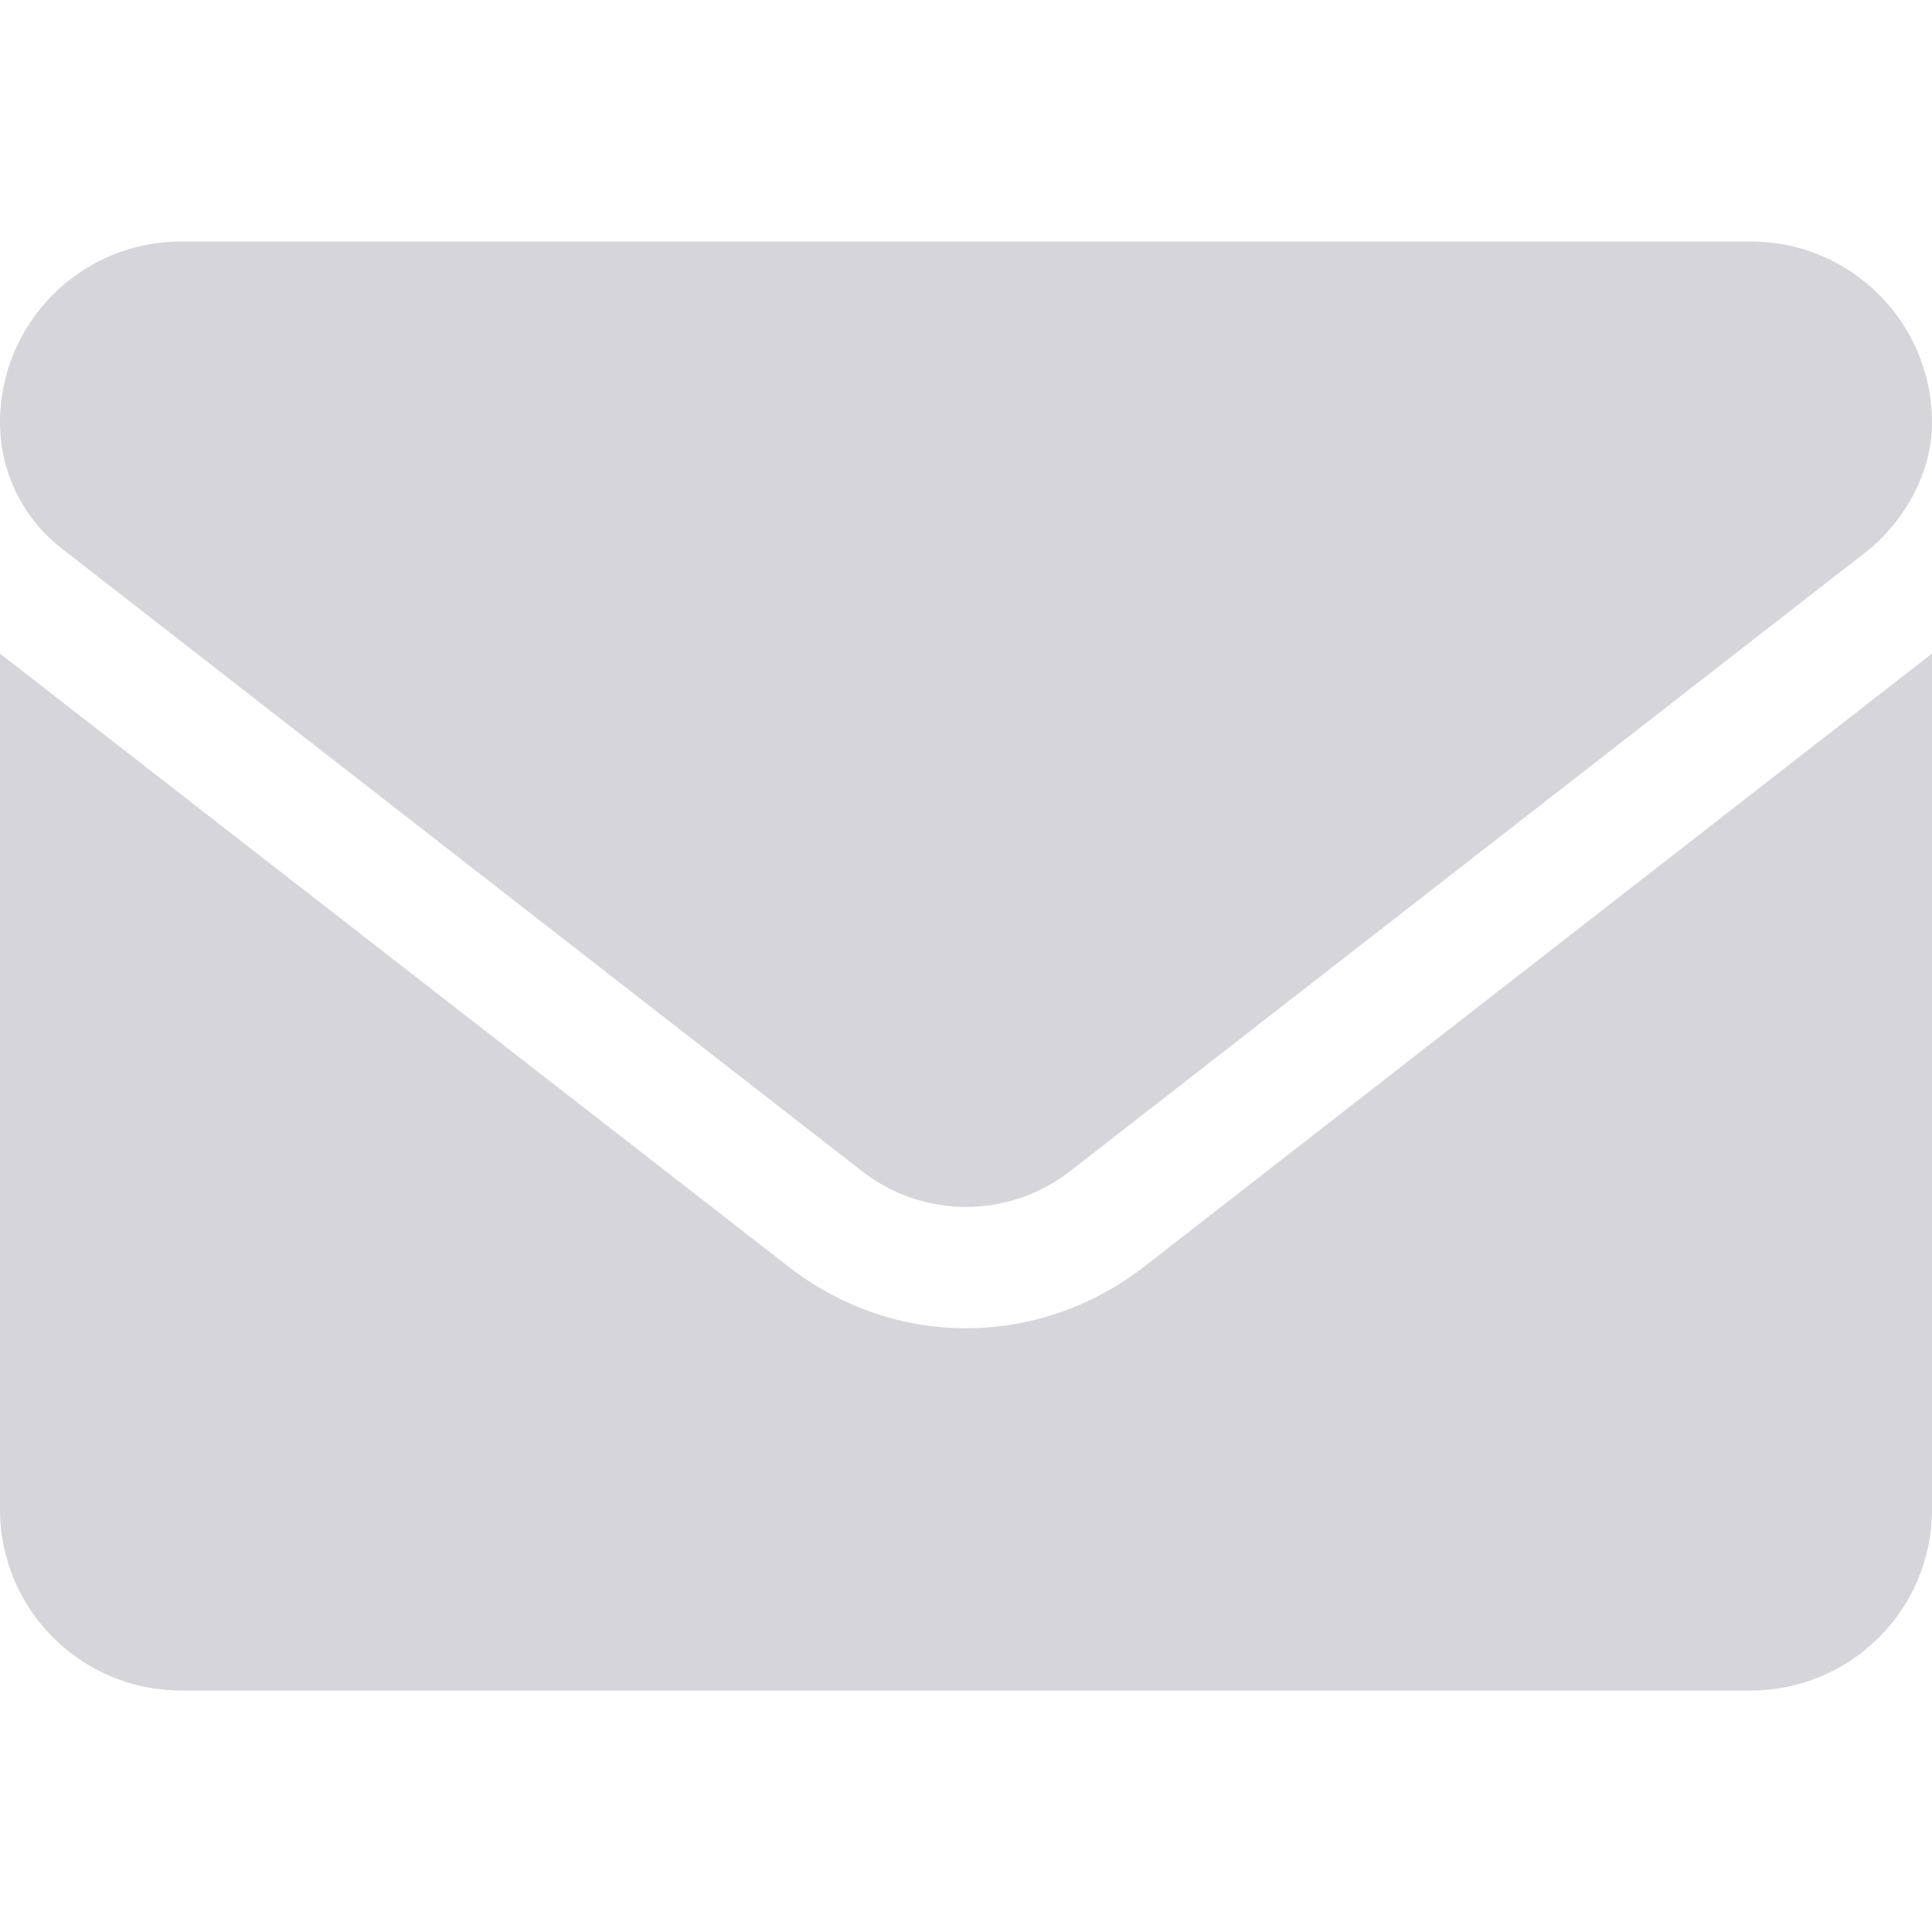
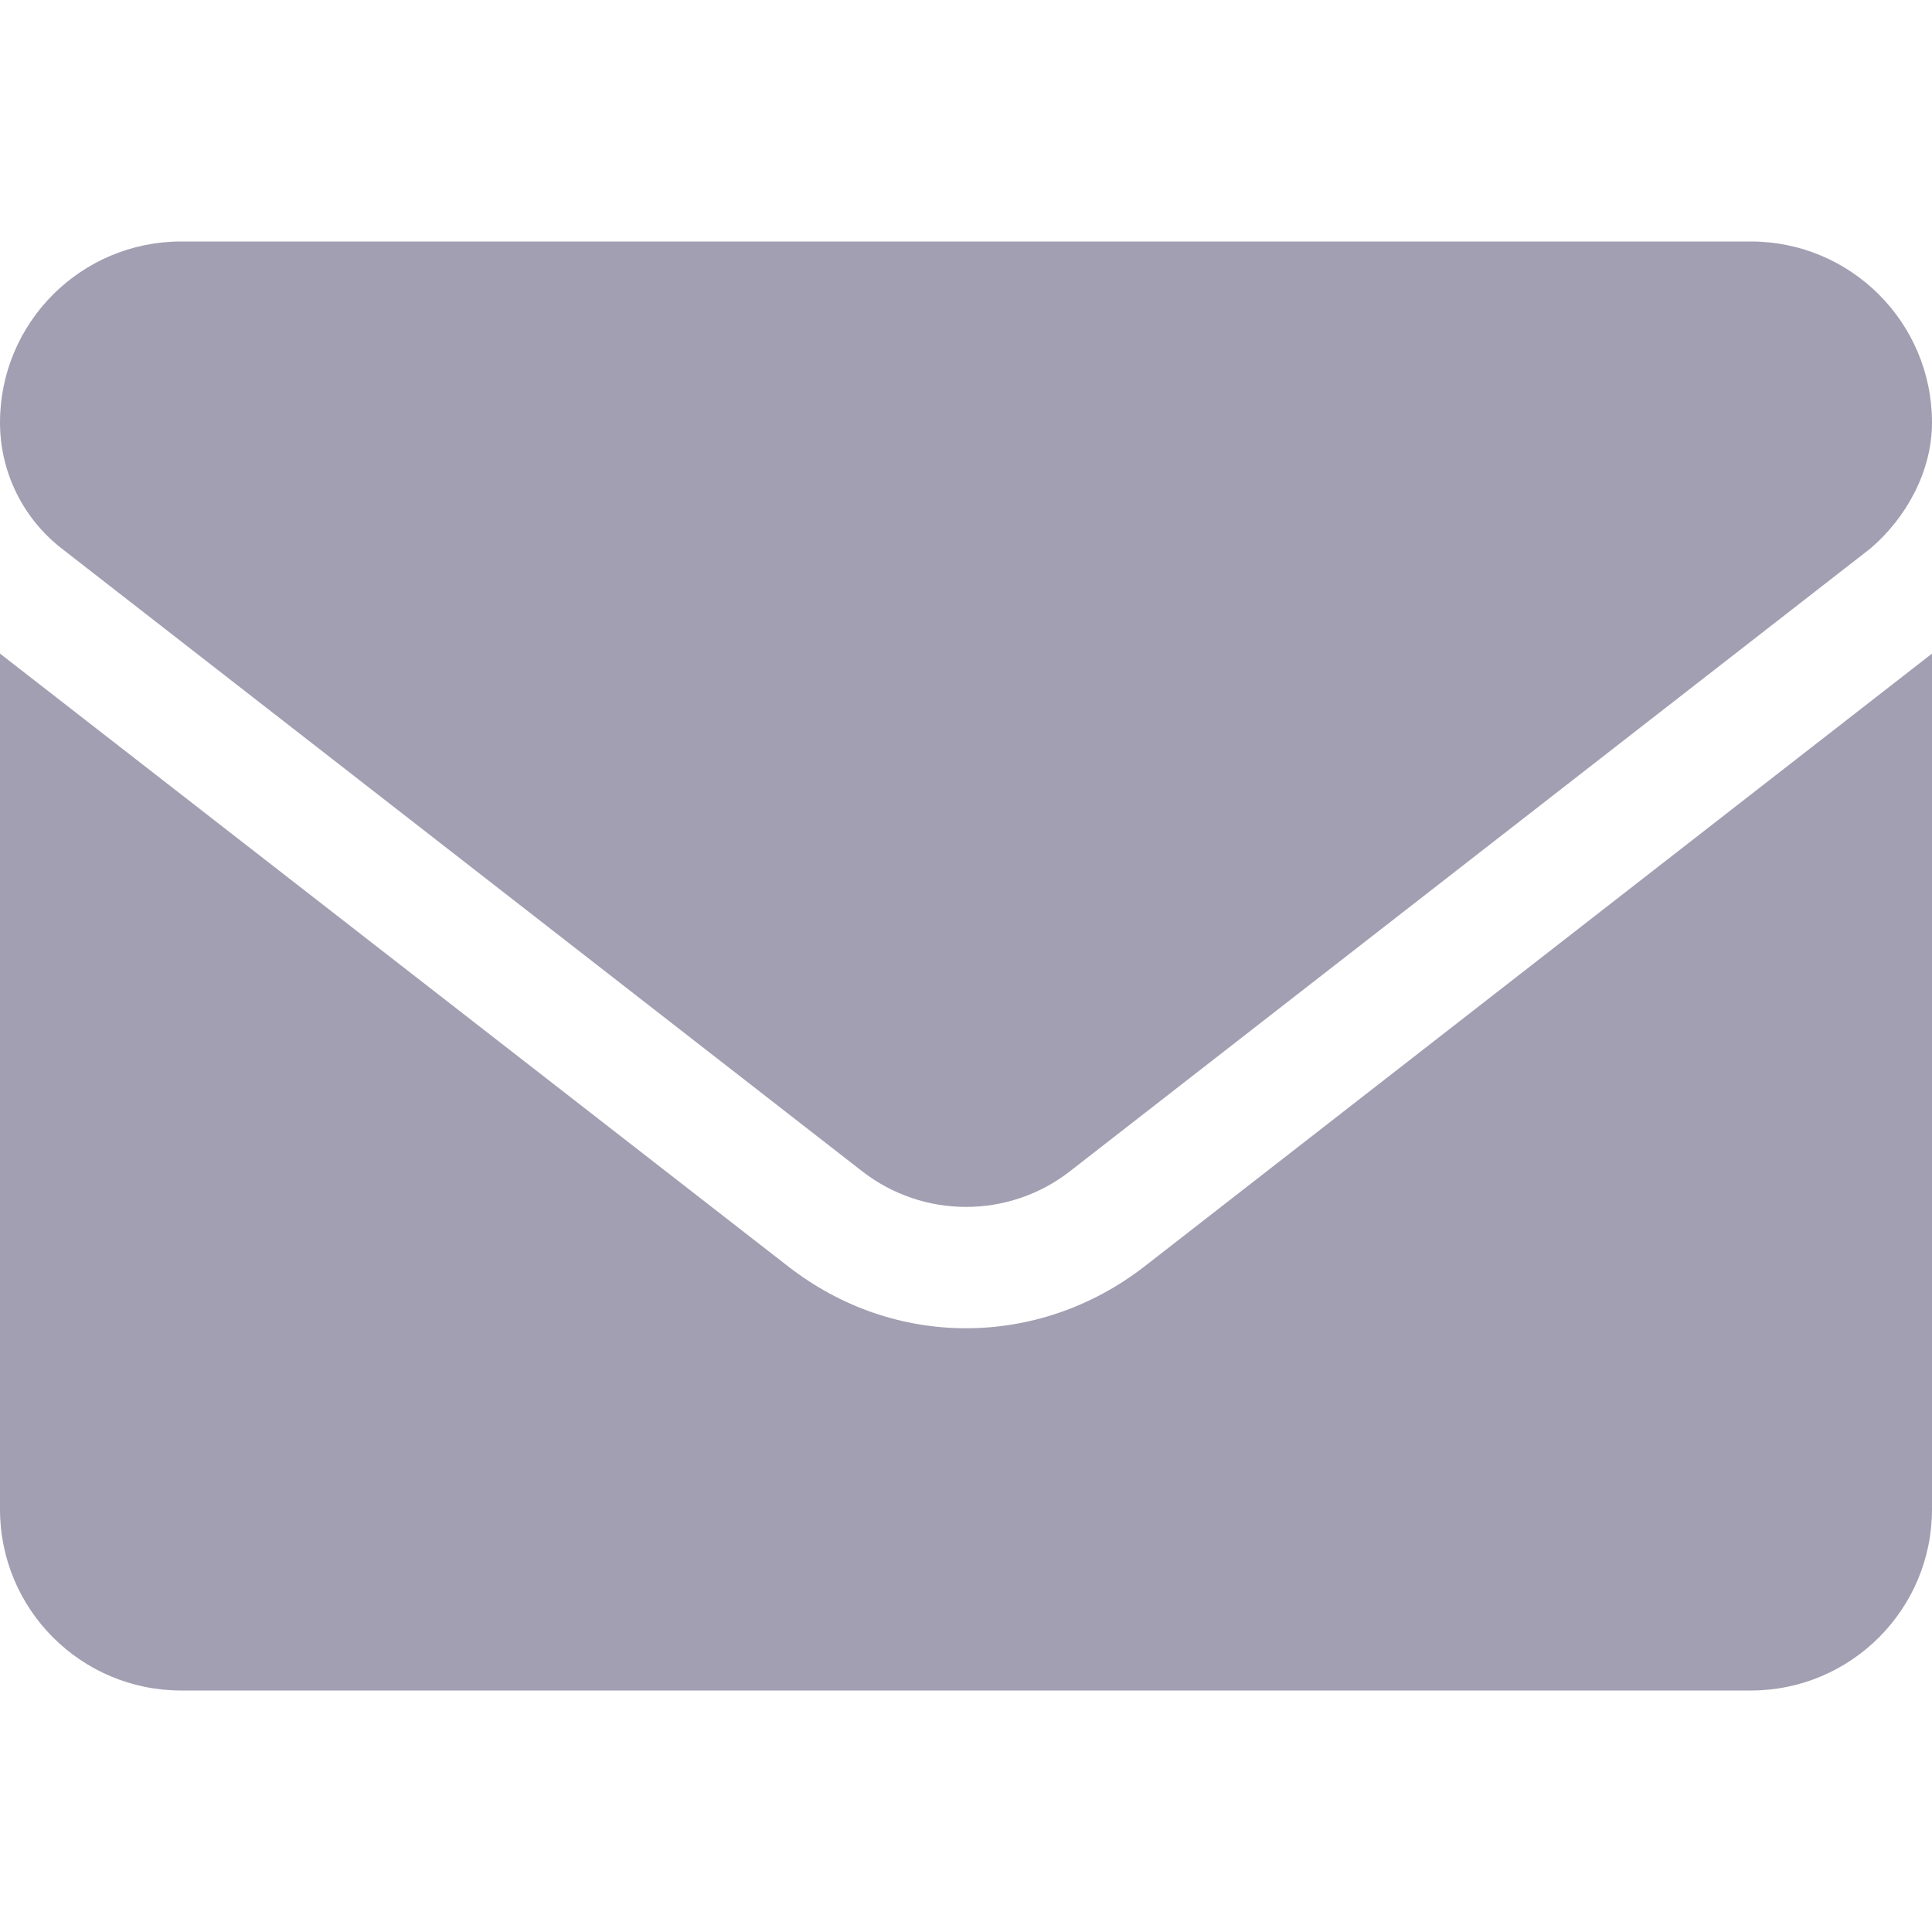
<svg xmlns="http://www.w3.org/2000/svg" width="20" height="20" viewBox="0 0 20 20" fill="none">
-   <path d="M10 13.75C9.354 13.75 8.709 13.538 8.158 13.109L0 6.766V15.625C0 16.66 0.839 17.5 1.875 17.5H18.125C19.16 17.5 20 16.66 20 15.625V6.766L11.844 13.113C11.293 13.539 10.645 13.75 10 13.75ZM0.636 5.676L8.925 12.125C9.558 12.617 10.444 12.617 11.076 12.125L19.365 5.676C19.73 5.363 20 4.883 20 4.375C20 3.339 19.16 2.5 18.125 2.5H1.875C0.839 2.5 0 3.339 0 4.375C0 4.883 0.235 5.363 0.636 5.676Z" fill="#D6D5D9" />
+   <path d="M10 13.75C9.354 13.75 8.709 13.538 8.158 13.109L0 6.766V15.625C0 16.66 0.839 17.5 1.875 17.5H18.125C19.16 17.5 20 16.66 20 15.625V6.766L11.844 13.113C11.293 13.539 10.645 13.75 10 13.75ZM0.636 5.676L8.925 12.125C9.558 12.617 10.444 12.617 11.076 12.125L19.365 5.676C19.73 5.363 20 4.883 20 4.375C20 3.339 19.16 2.5 18.125 2.5H1.875C0.839 2.5 0 3.339 0 4.375C0 4.883 0.235 5.363 0.636 5.676Z" fill="#A39FB2" />
</svg>
